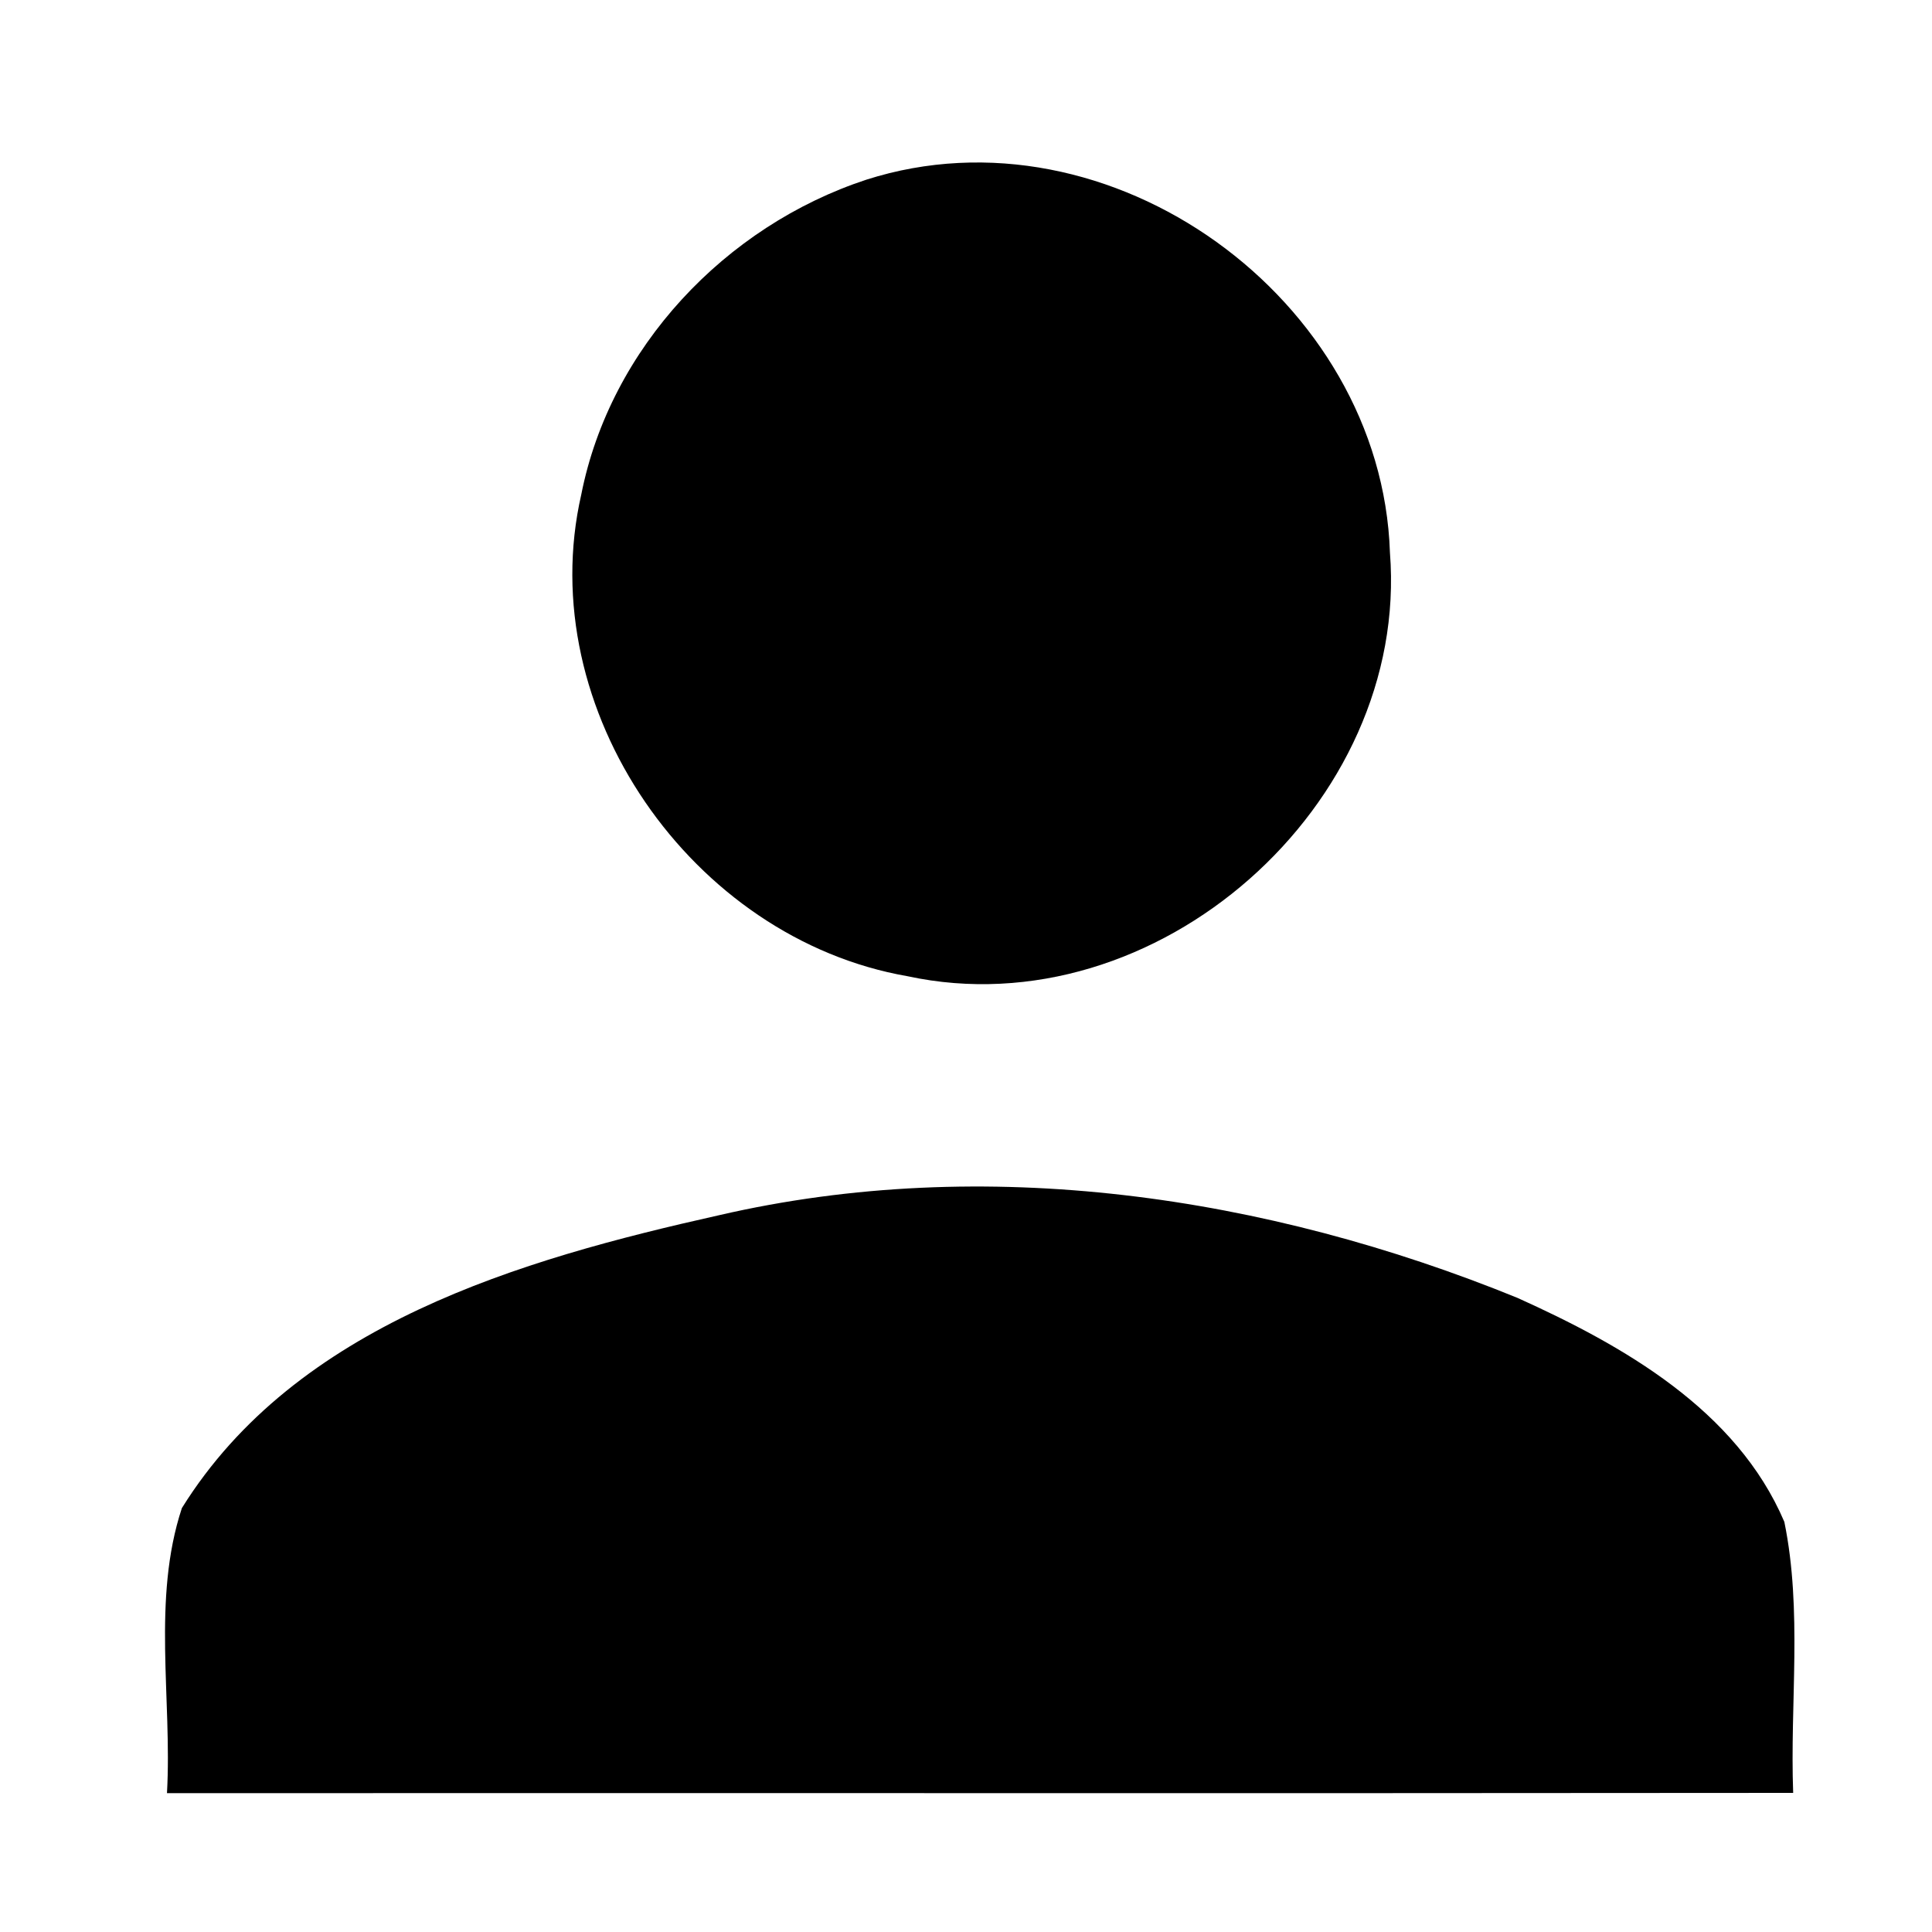
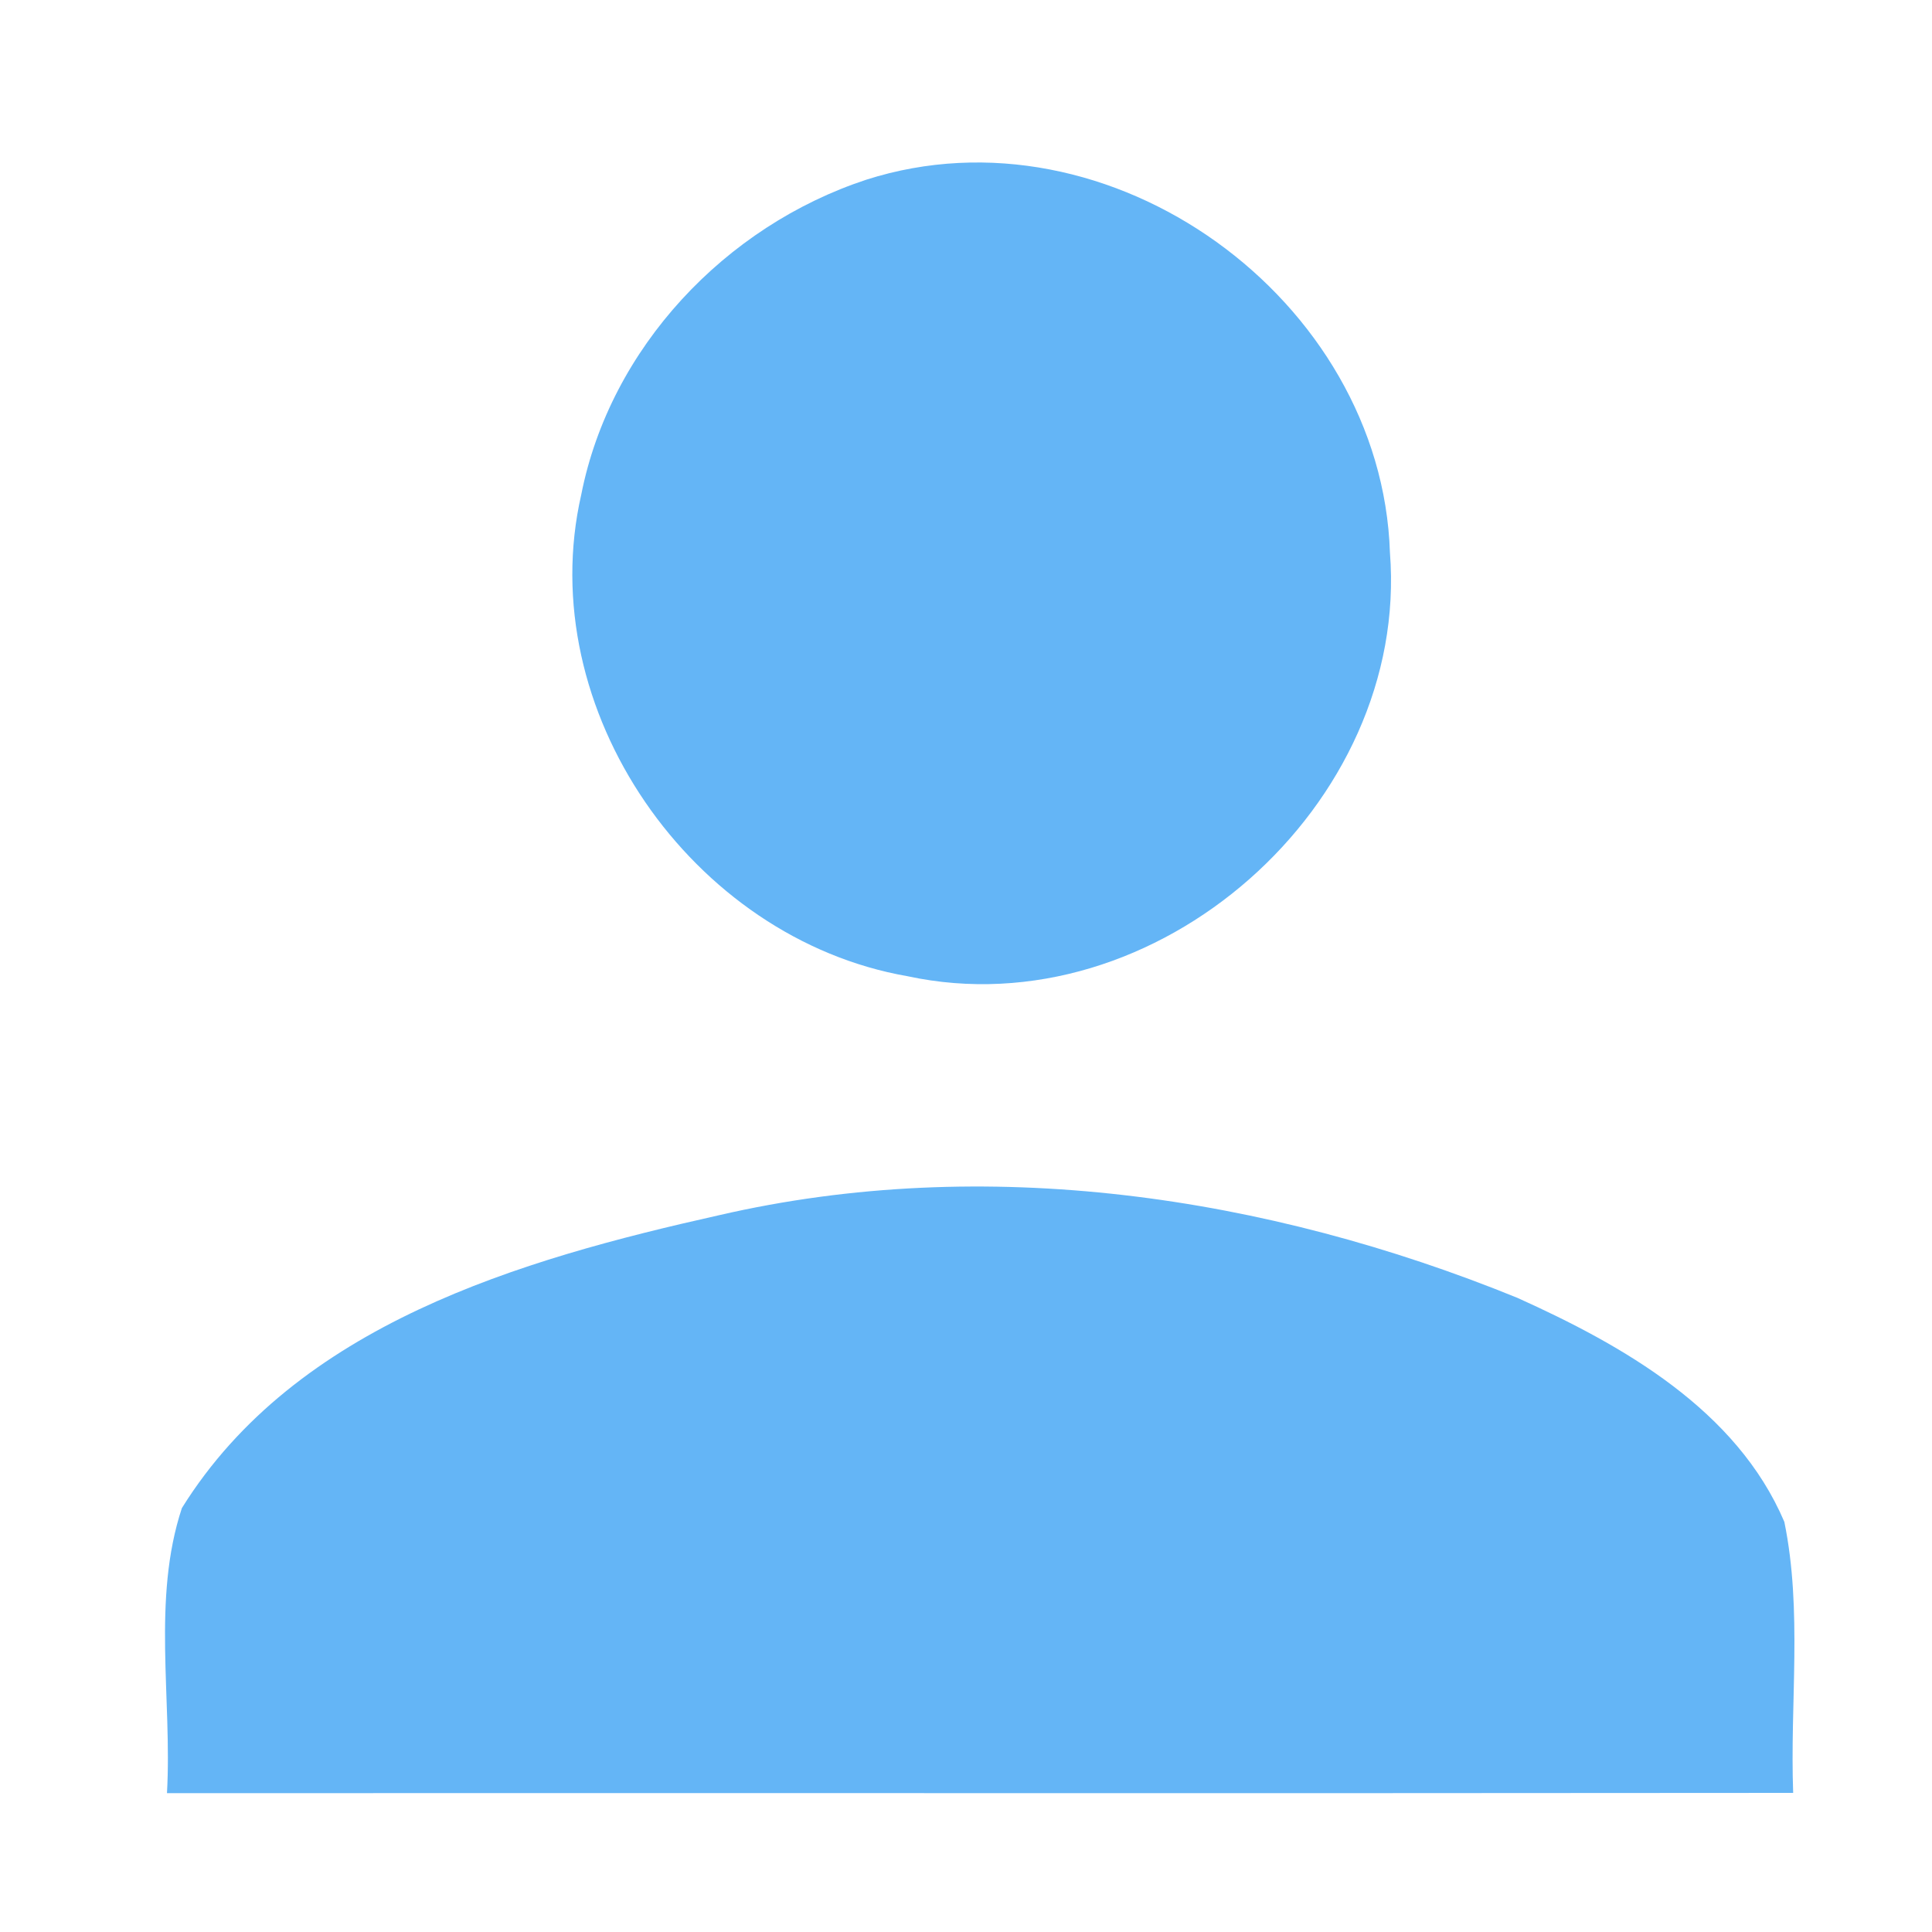
<svg xmlns="http://www.w3.org/2000/svg" width="70pt" height="70pt" viewBox="0 0 70 70" version="1.1">
  <g id="#000000ff">
-     <path fill="#000000" opacity="1.00" d=" M 31.39 6.51 C 40.22 3.69 50.06 10.84 50.36 20.02 C 51.08 29.16 41.89 37.31 32.88 35.37 C 25.07 34.01 19.28 25.71 21.06 17.92 C 22.11 12.60 26.28 8.19 31.39 6.51 Z" />
-     <path fill="#000000" opacity="1.00" d=" M 26.05 44.03 C 35.70 41.80 45.88 43.32 54.97 47.02 C 58.81 48.75 62.92 51.08 64.65 55.14 C 65.31 58.36 64.85 61.70 64.97 64.96 C 45.33 64.98 25.69 64.96 6.05 64.97 C 6.24 61.55 5.50 57.94 6.59 54.64 C 10.73 47.99 18.85 45.64 26.05 44.03 Z" />
+     <path fill="#64b5f6" opacity="1.00" d=" M 31.39 6.51 C 40.22 3.69 50.06 10.84 50.36 20.02 C 51.08 29.16 41.89 37.31 32.88 35.37 C 25.07 34.01 19.28 25.71 21.06 17.92 C 22.11 12.60 26.28 8.19 31.39 6.51 Z" />
+     <path fill="#64b5f6" opacity="1.00" d=" M 26.05 44.03 C 35.70 41.80 45.88 43.32 54.97 47.02 C 58.81 48.75 62.92 51.08 64.65 55.14 C 65.31 58.36 64.85 61.70 64.97 64.96 C 45.33 64.98 25.69 64.96 6.05 64.97 C 6.24 61.55 5.50 57.94 6.59 54.64 C 10.73 47.99 18.85 45.64 26.05 44.03 Z" />
  </g>
</svg>
